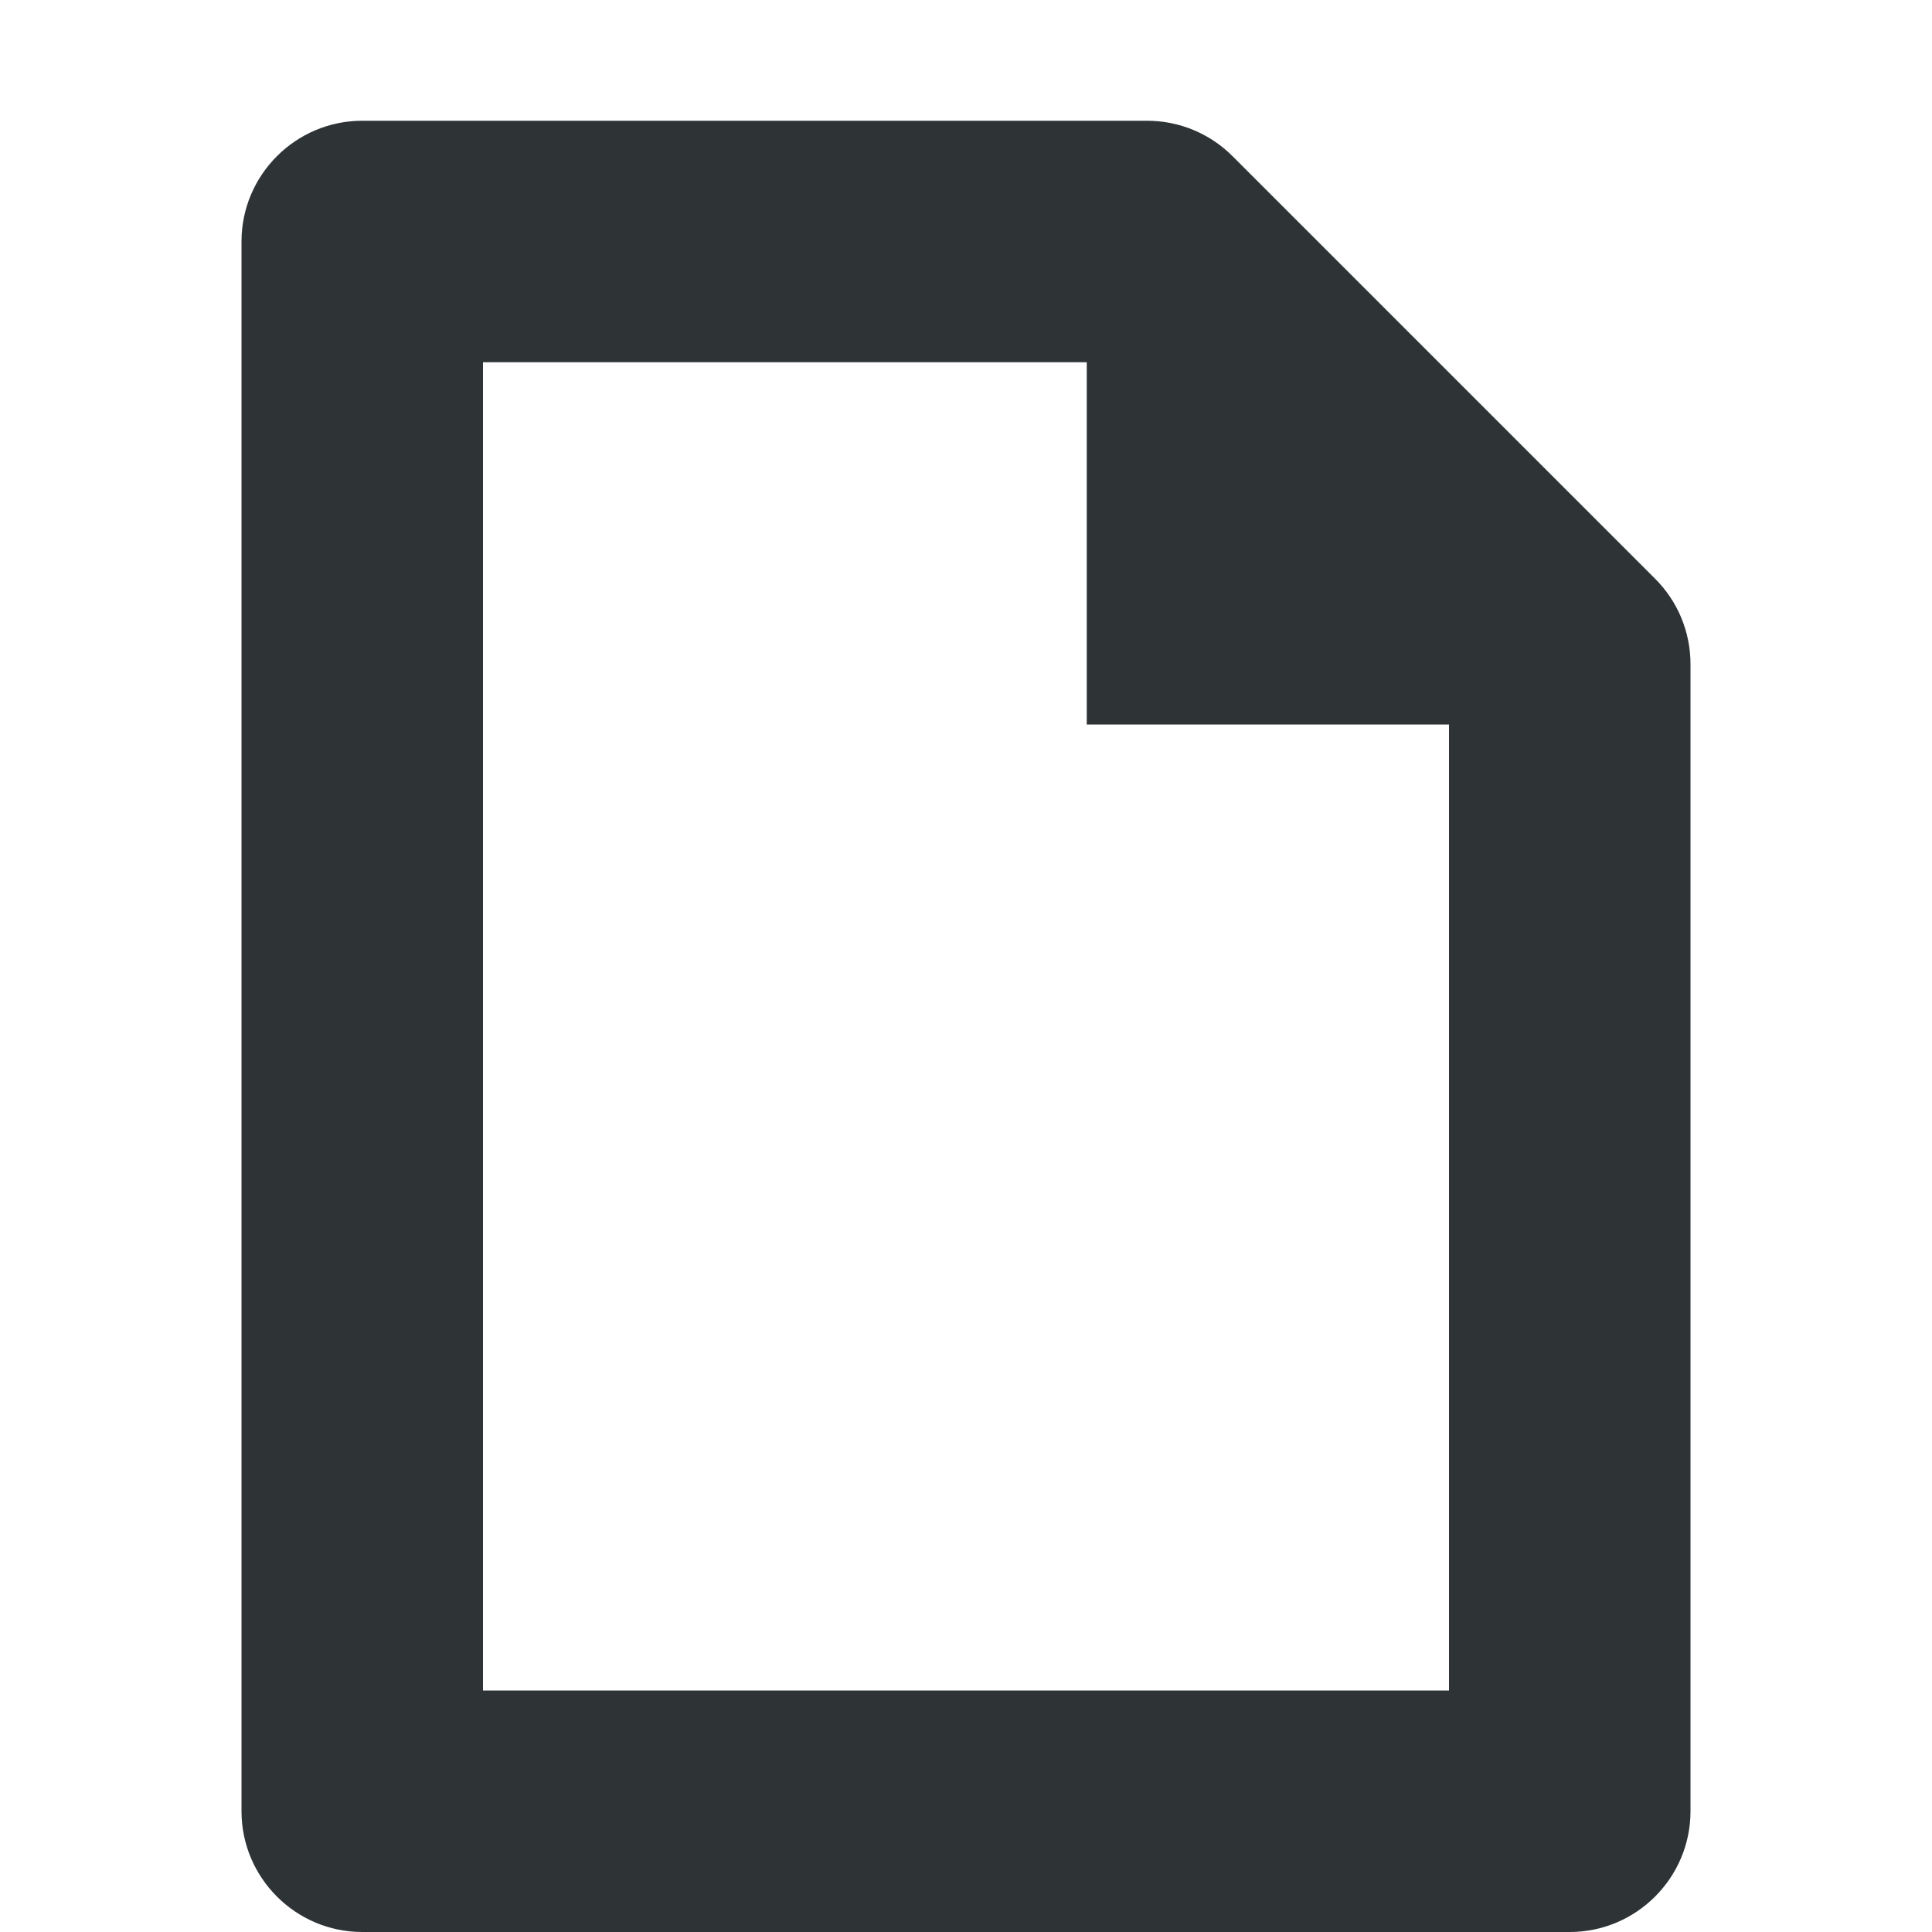
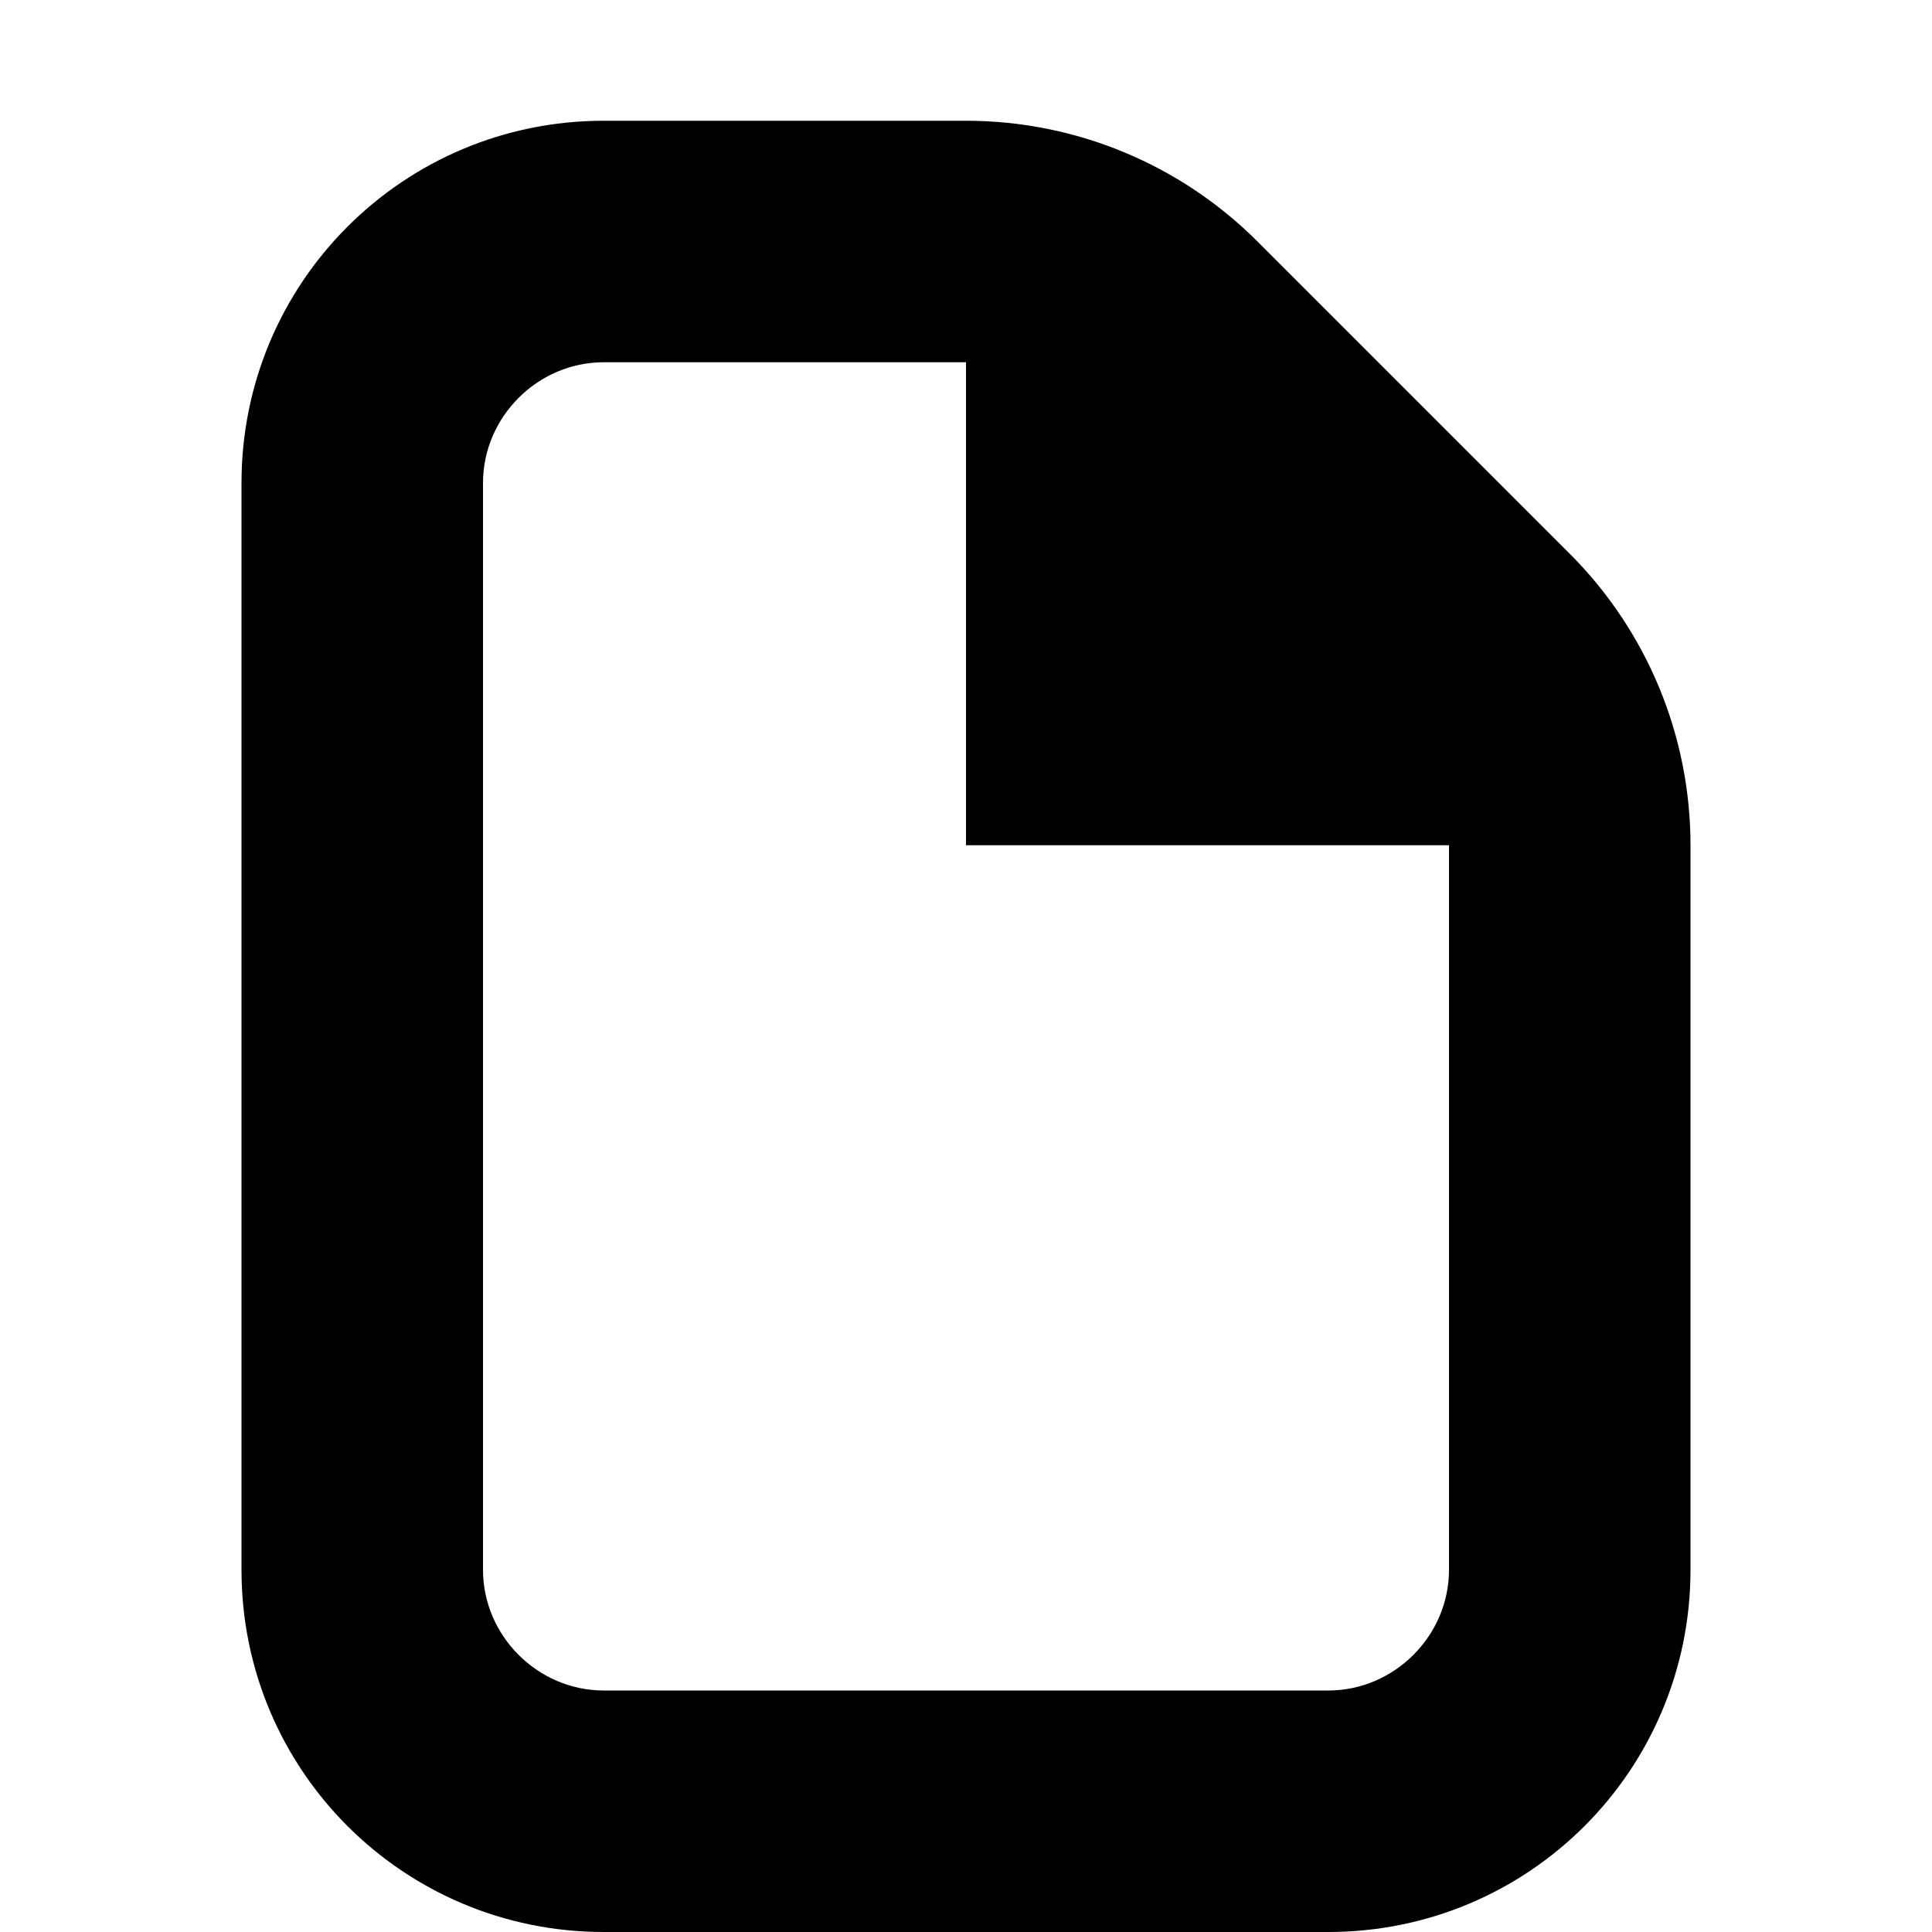
<svg xmlns="http://www.w3.org/2000/svg" height="16px" viewBox="0 0 16 16" width="16px">
-   <g fill="#2e3436" fill-rule="evenodd">
-     <path d="m 3 1 c -0.551 0 -1 0.449 -1 1 v 13 c 0 0.551 0.449 1 1 1 h 10 c 0.551 0 1 -0.449 1 -1 v -9.5 c 0 -0.266 -0.105 -0.52 -0.293 -0.707 l -3.5 -3.5 c -0.188 -0.188 -0.441 -0.293 -0.707 -0.293 z m 1 2 h 5.086 l 2.914 2.914 v 8.086 h -8 z m 0 0" />
-     <path d="m 9 2 v 4 h 4 z m 0 0" />
-   </g>
+   <path d="m 8 2 v 5 h 5 z m 0 0" />
+   <path d="m 2 13 c 0 1.66 1.34 3 3 3 h 6 c 1.66 0 3 -1.34 3 -3 v -6 c 0 -0.906 -0.359 -1.773 -1 -2.414 l -2.586 -2.586 c -0.641 -0.641 -1.508 -1 -2.414 -1 h -3 c -1.66 0 -3 1.34 -3 3 z m 3 -10 h 3 c 0.375 0 0.734 0.148 1 0.414 l 2.586 2.586 c 0.266 0.266 0.414 0.625 0.414 1 v 6 c 0 0.547 -0.453 1 -1 1 h -6 c -0.547 0 -1 -0.453 -1 -1 v -9 c 0 -0.547 0.453 -1 1 -1 z m 0 0" />
</svg>
